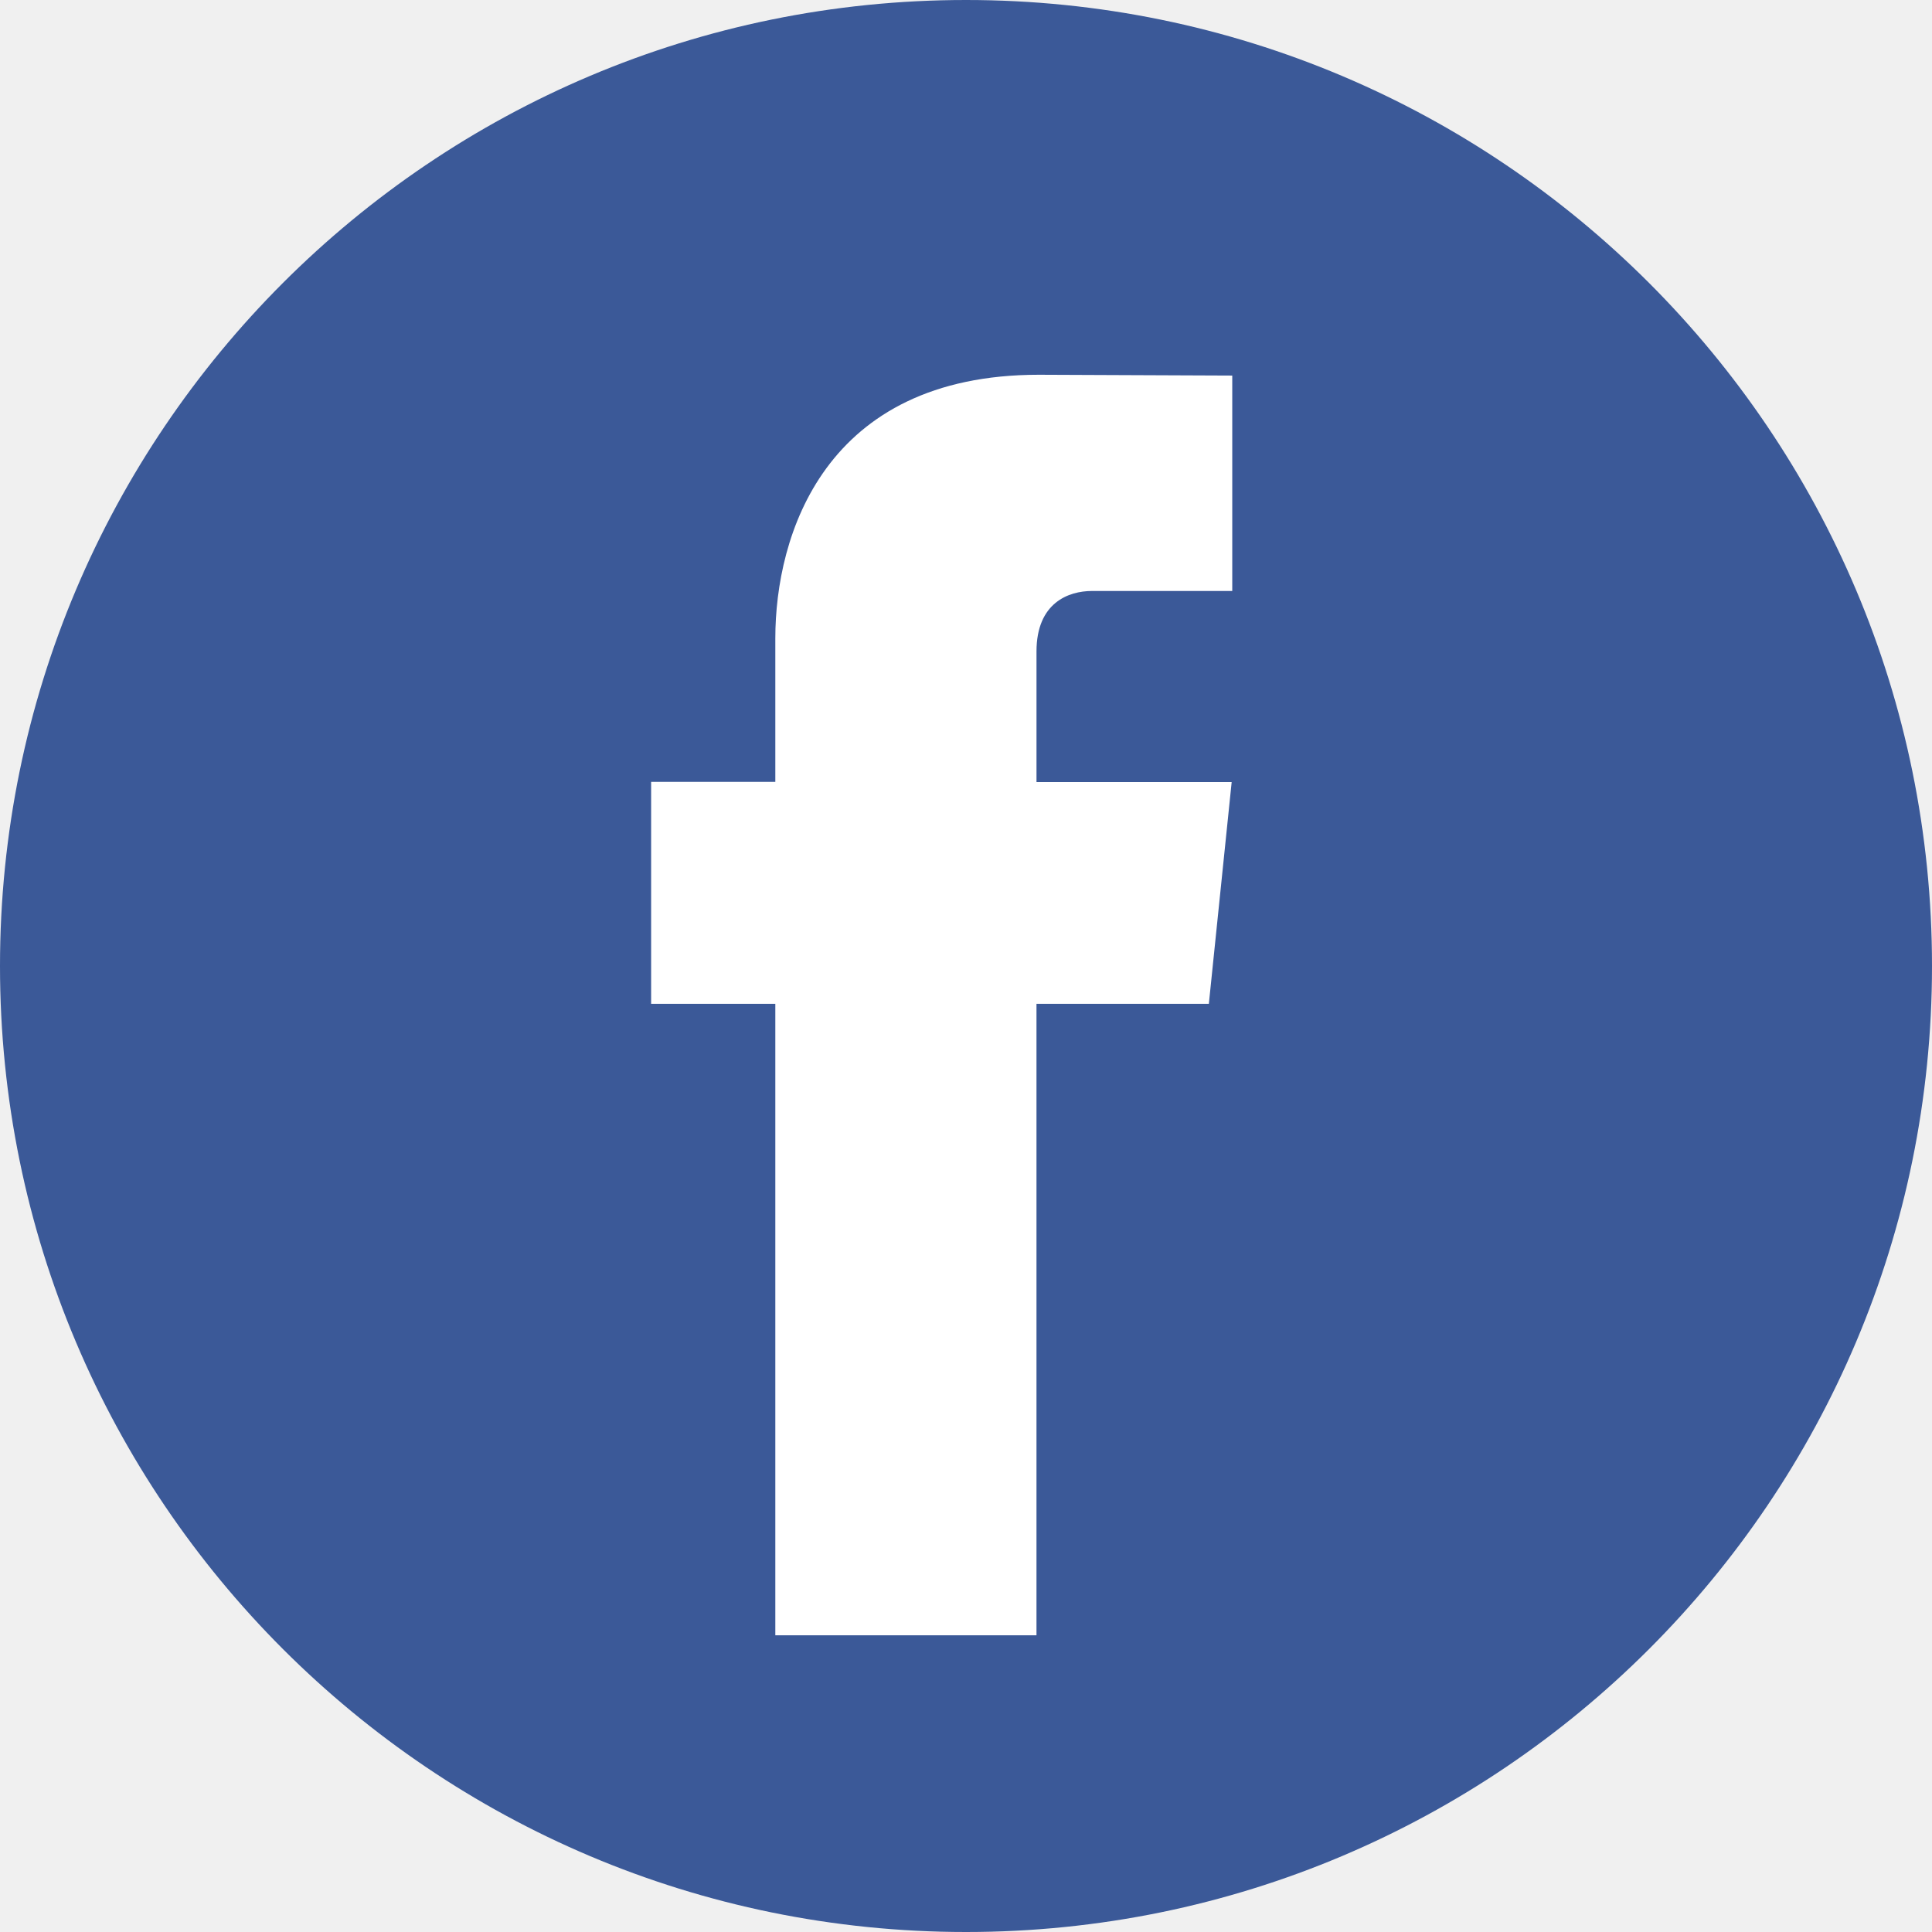
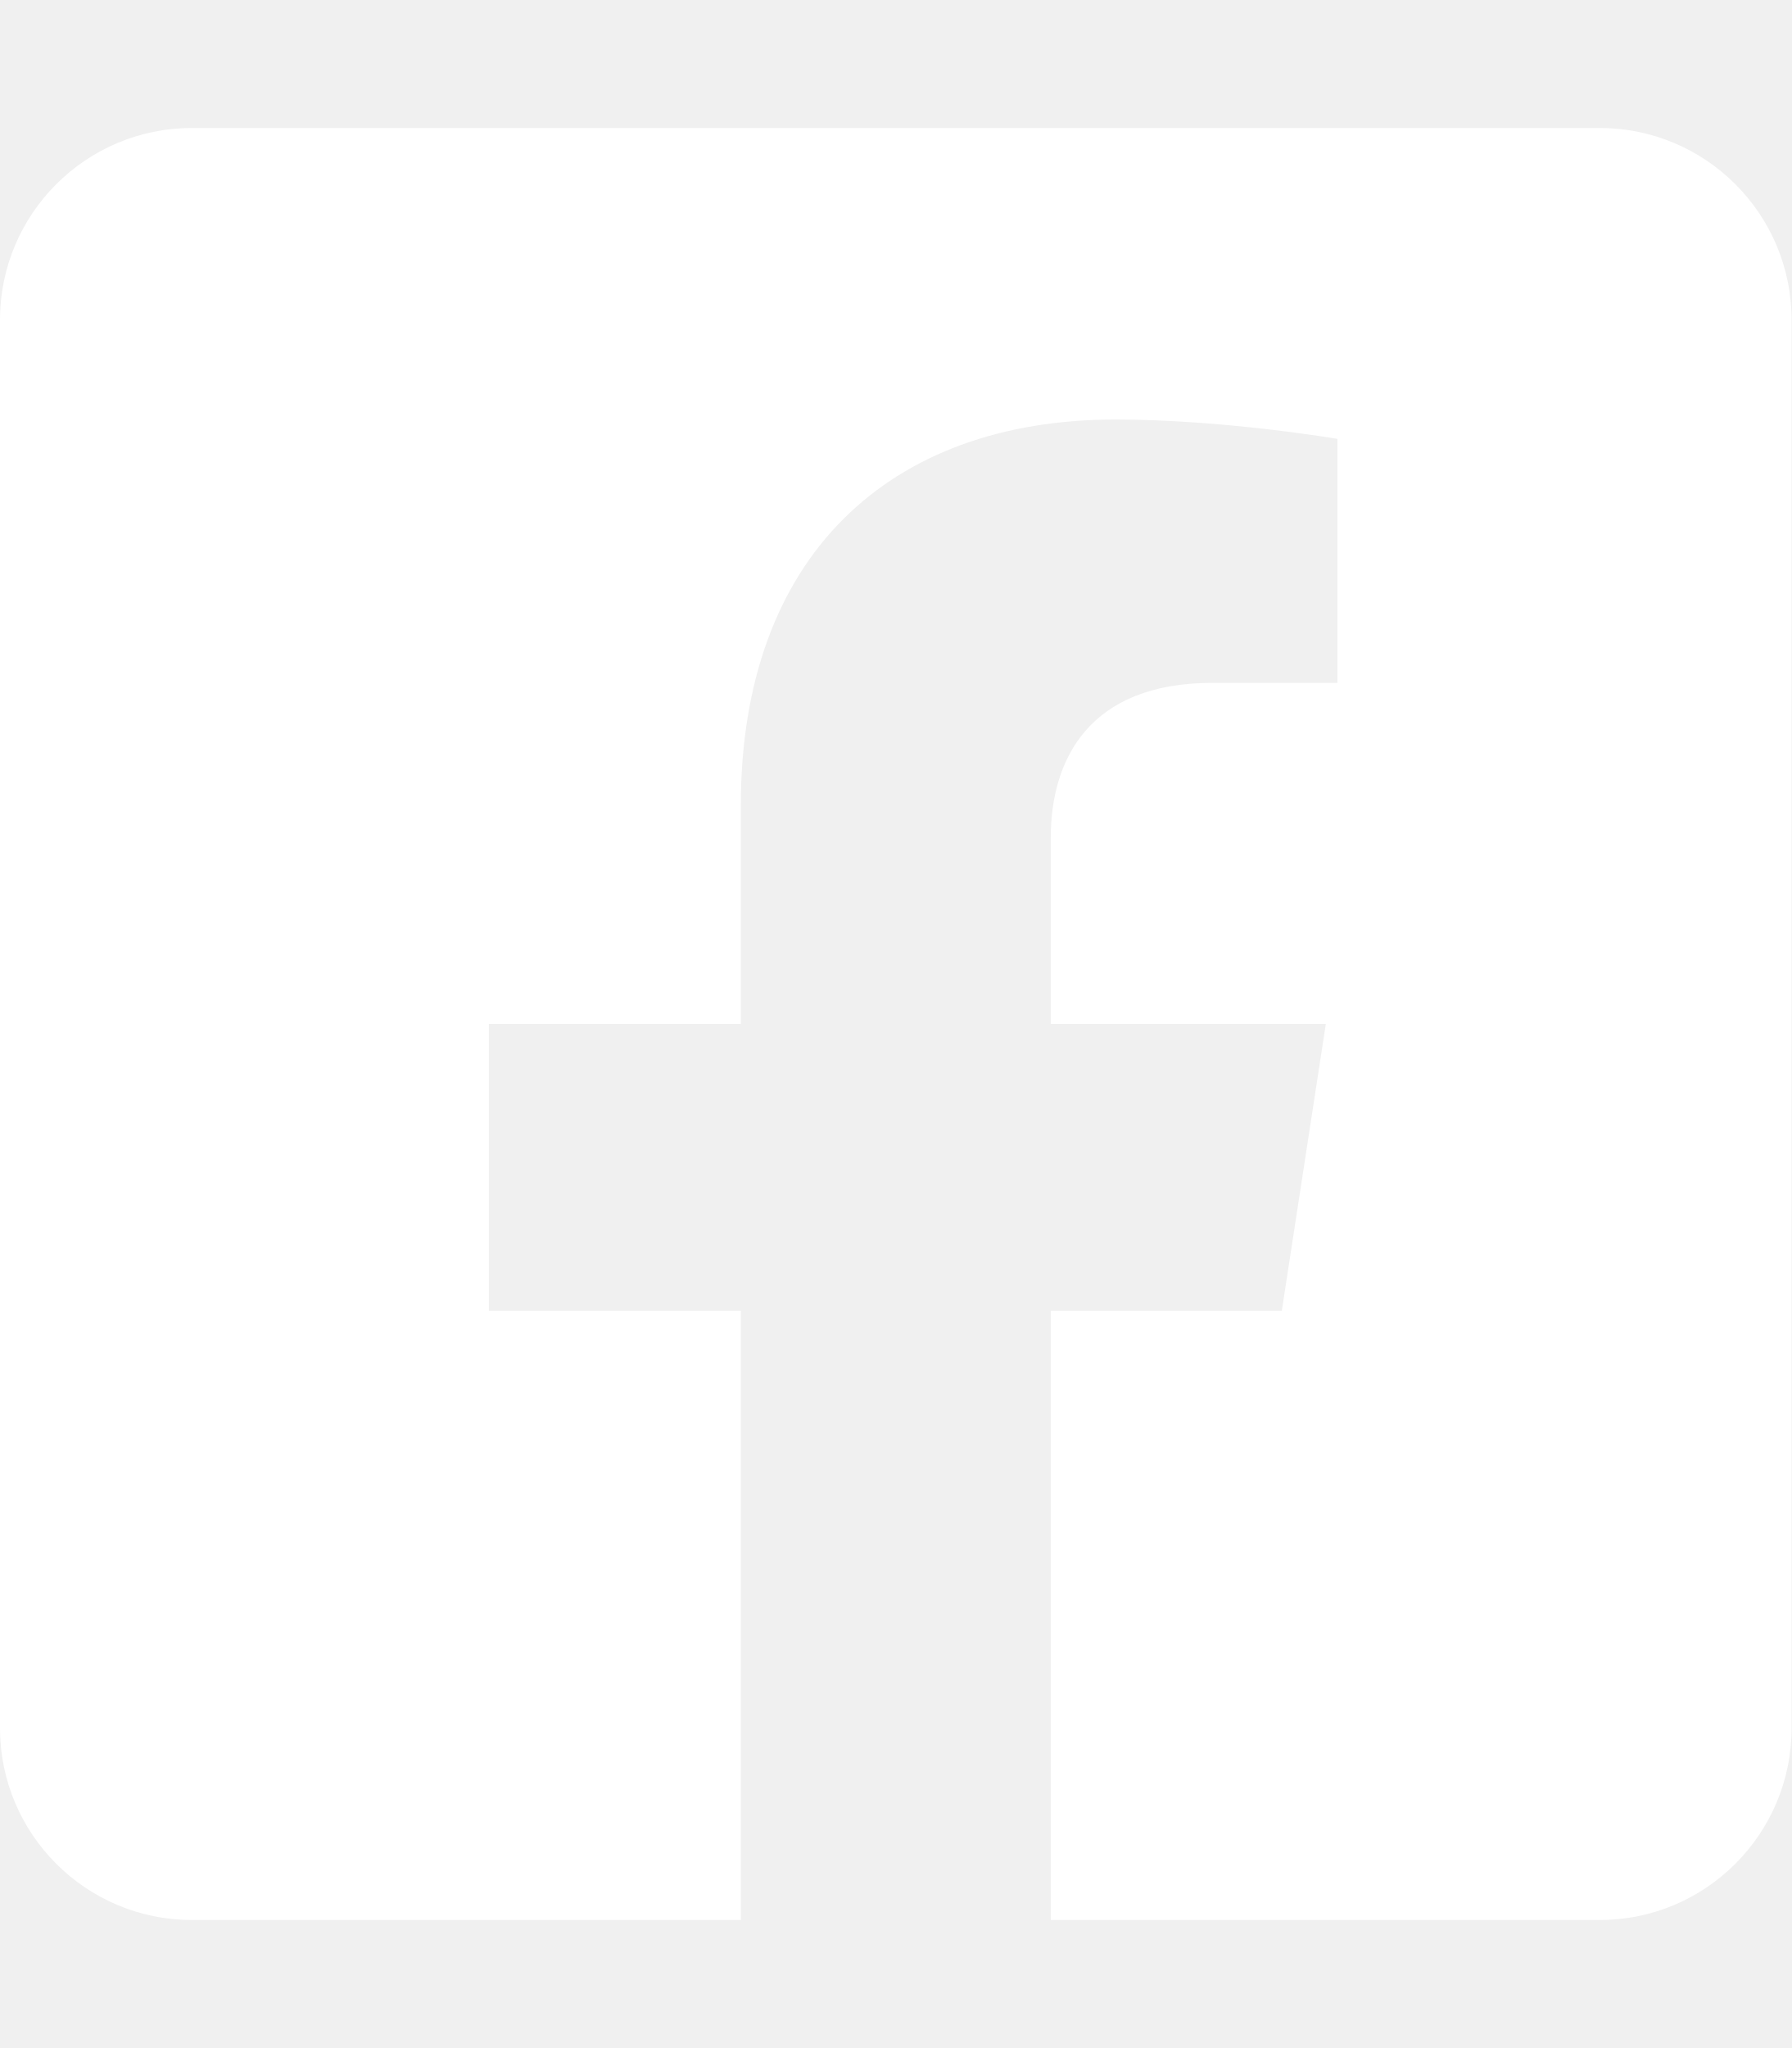
- <svg xmlns="http://www.w3.org/2000/svg" version="1.1" id="Capa_1" x="0px" y="0px" viewBox="0 0 112.196 112.196" style="enable-background:new 0 0 112.196 112.196;" xml:space="preserve">
-   <g>
-     <circle style="fill:#3B5998;" cx="56.098" cy="56.098" r="56.098" />
-     <path style="fill:#FFFFFF;" d="M70.201,58.294h-10.01v36.672H45.025V58.294h-7.213V45.406h7.213v-8.34   c0-5.964,2.833-15.303,15.301-15.303L71.56,21.81v12.51h-8.151c-1.337,0-3.217,0.668-3.217,3.513v7.585h11.334L70.201,58.294z" />
-   </g>
-   <g>
- </g>
-   <g>
- </g>
-   <g>
- </g>
-   <g>
- </g>
-   <g>
- </g>
-   <g>
- </g>
-   <g>
- </g>
-   <g>
- </g>
-   <g>
- </g>
-   <g>
- </g>
-   <g>
- </g>
-   <g>
- </g>
-   <g>
- </g>
-   <g>
- </g>
-   <g>
- </g>
+ <svg xmlns="http://www.w3.org/2000/svg" aria-hidden="true" focusable="false" data-prefix="fab" data-icon="facebook-square" class="svg-inline--fa fa-facebook-square fa-w-14" role="img" viewBox="0 0 448 512">
+   <path fill="white" d="M400 32H48A48 48 0 0 0 0 80v352a48 48 0 0 0 48 48h137.25V327.69h-63V256h63v-54.64c0-62.15 37-96.48 93.67-96.48 27.14 0 55.52 4.84 55.52 4.84v61h-31.27c-30.81 0-40.42 19.12-40.42 38.73V256h68.78l-11 71.69h-57.78V480H400a48 48 0 0 0 48-48V80a48 48 0 0 0-48-48z" />
</svg>
